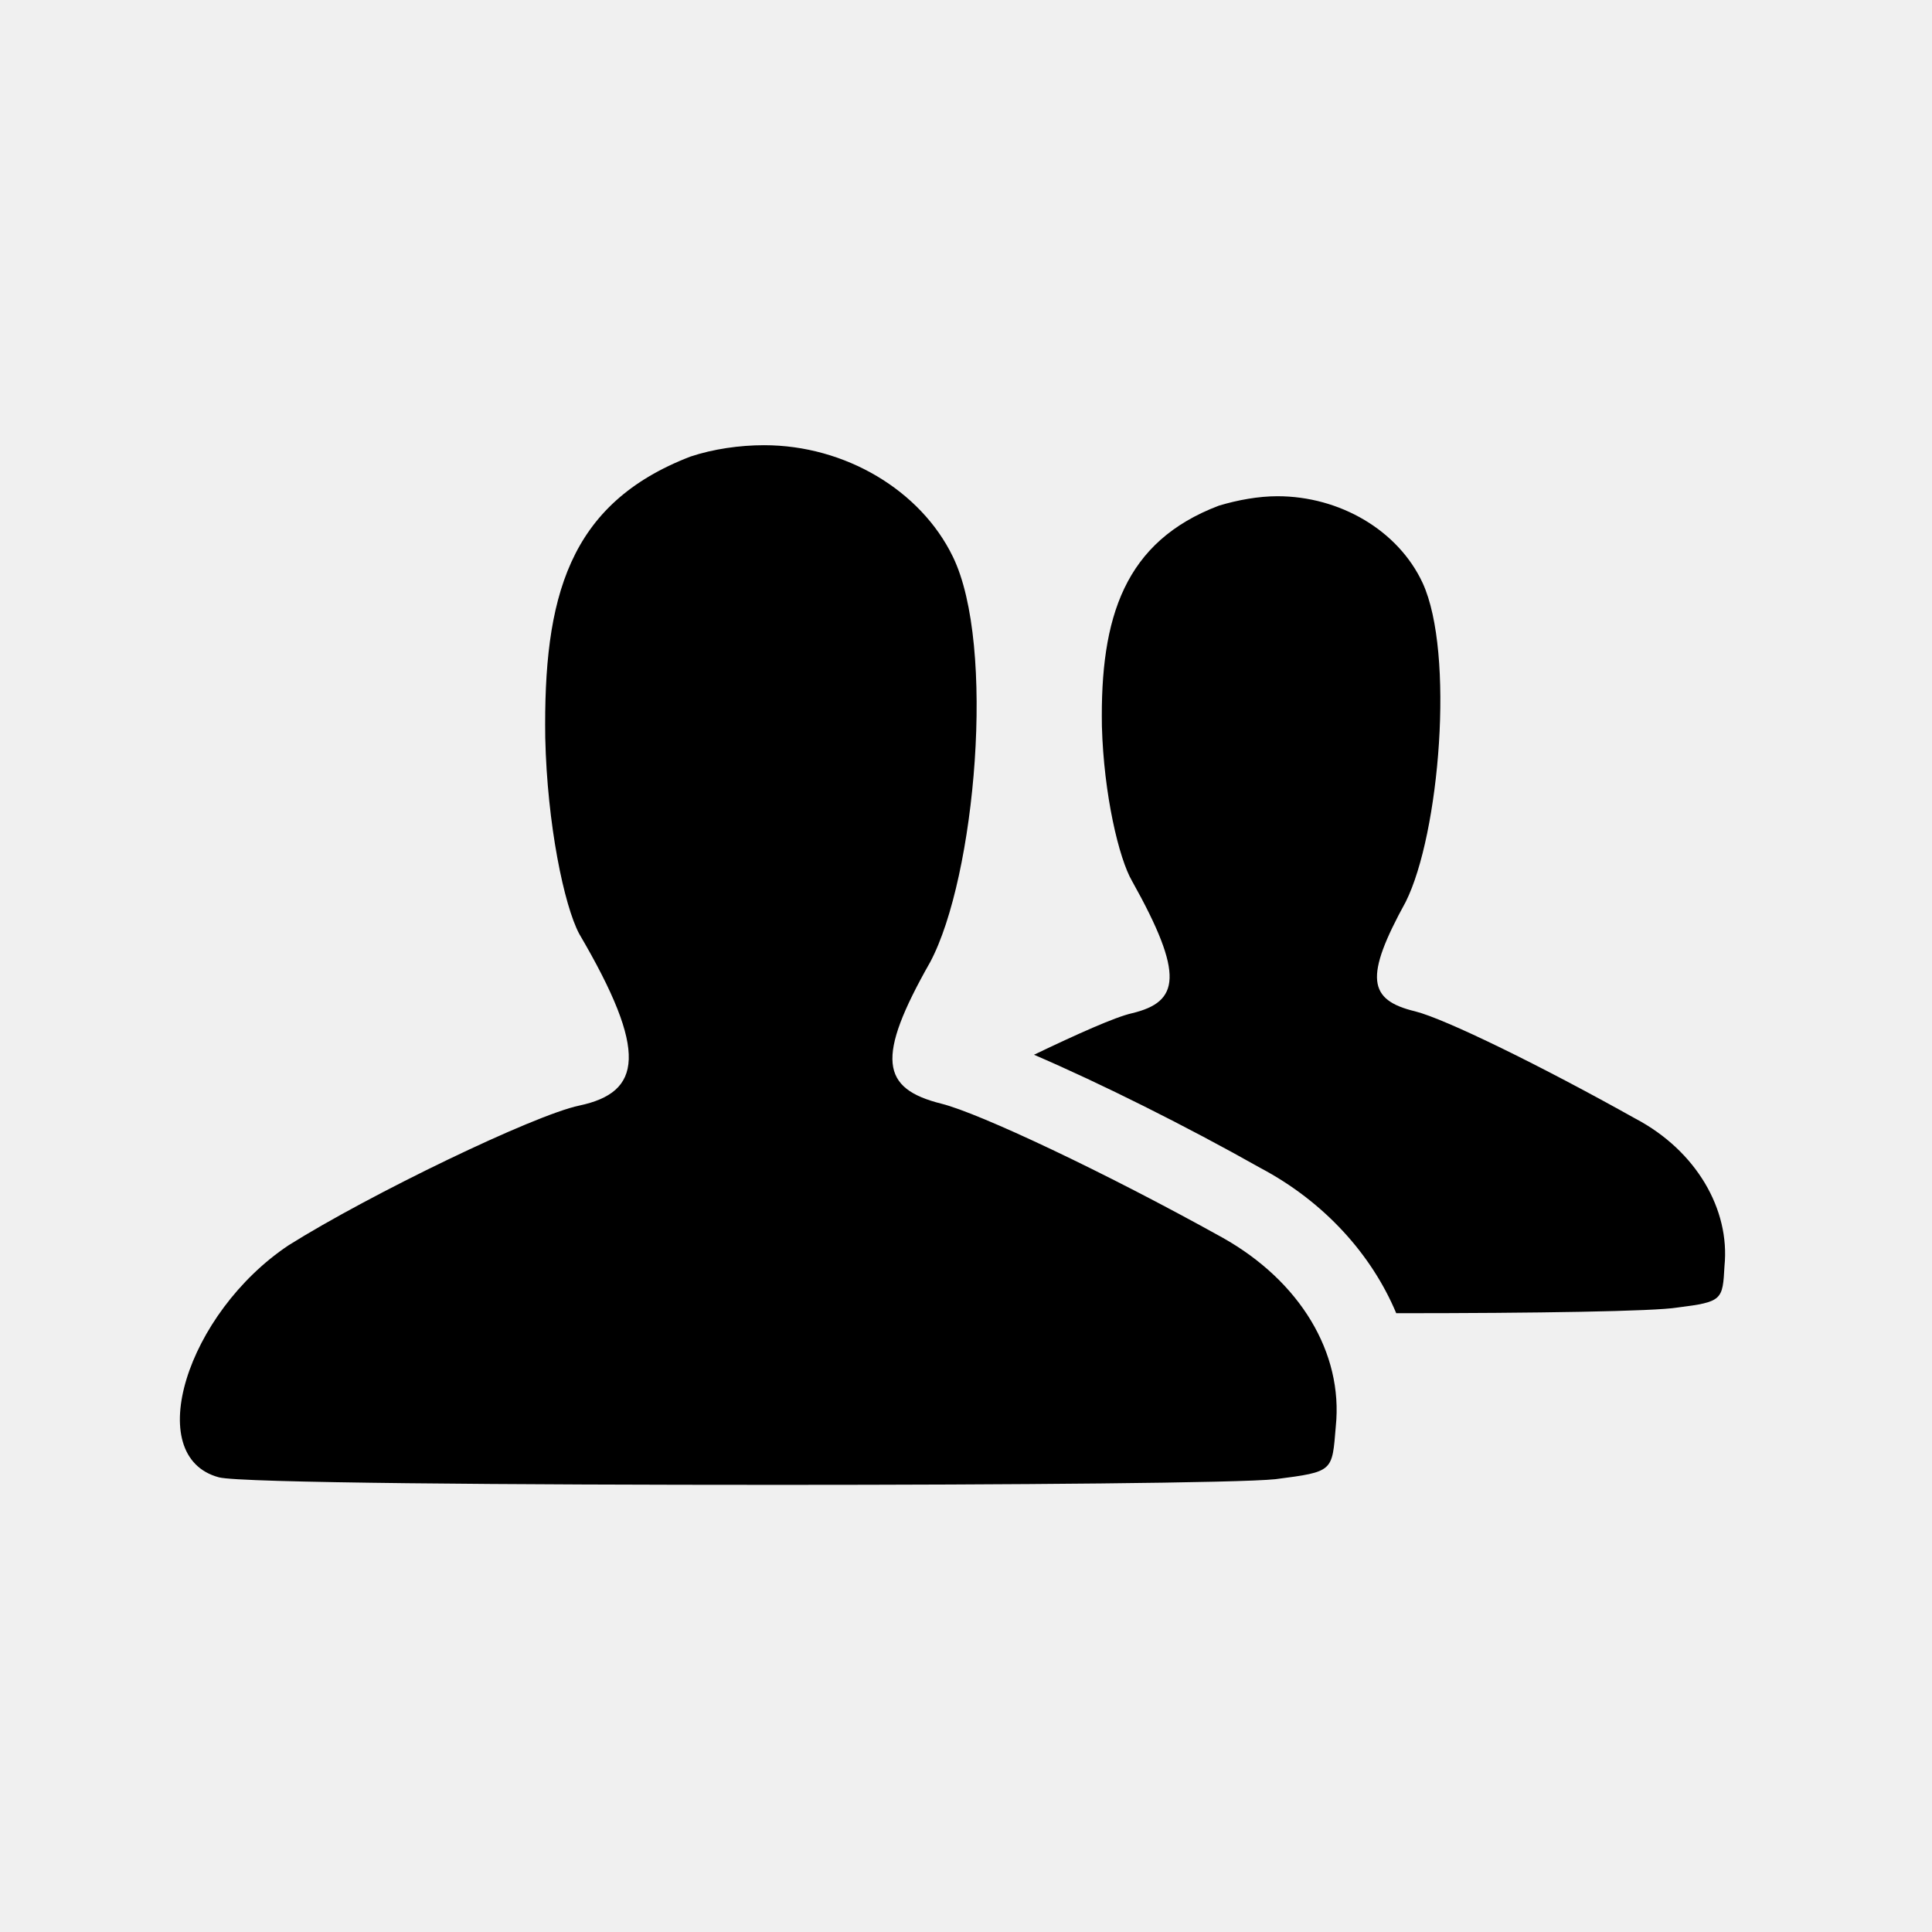
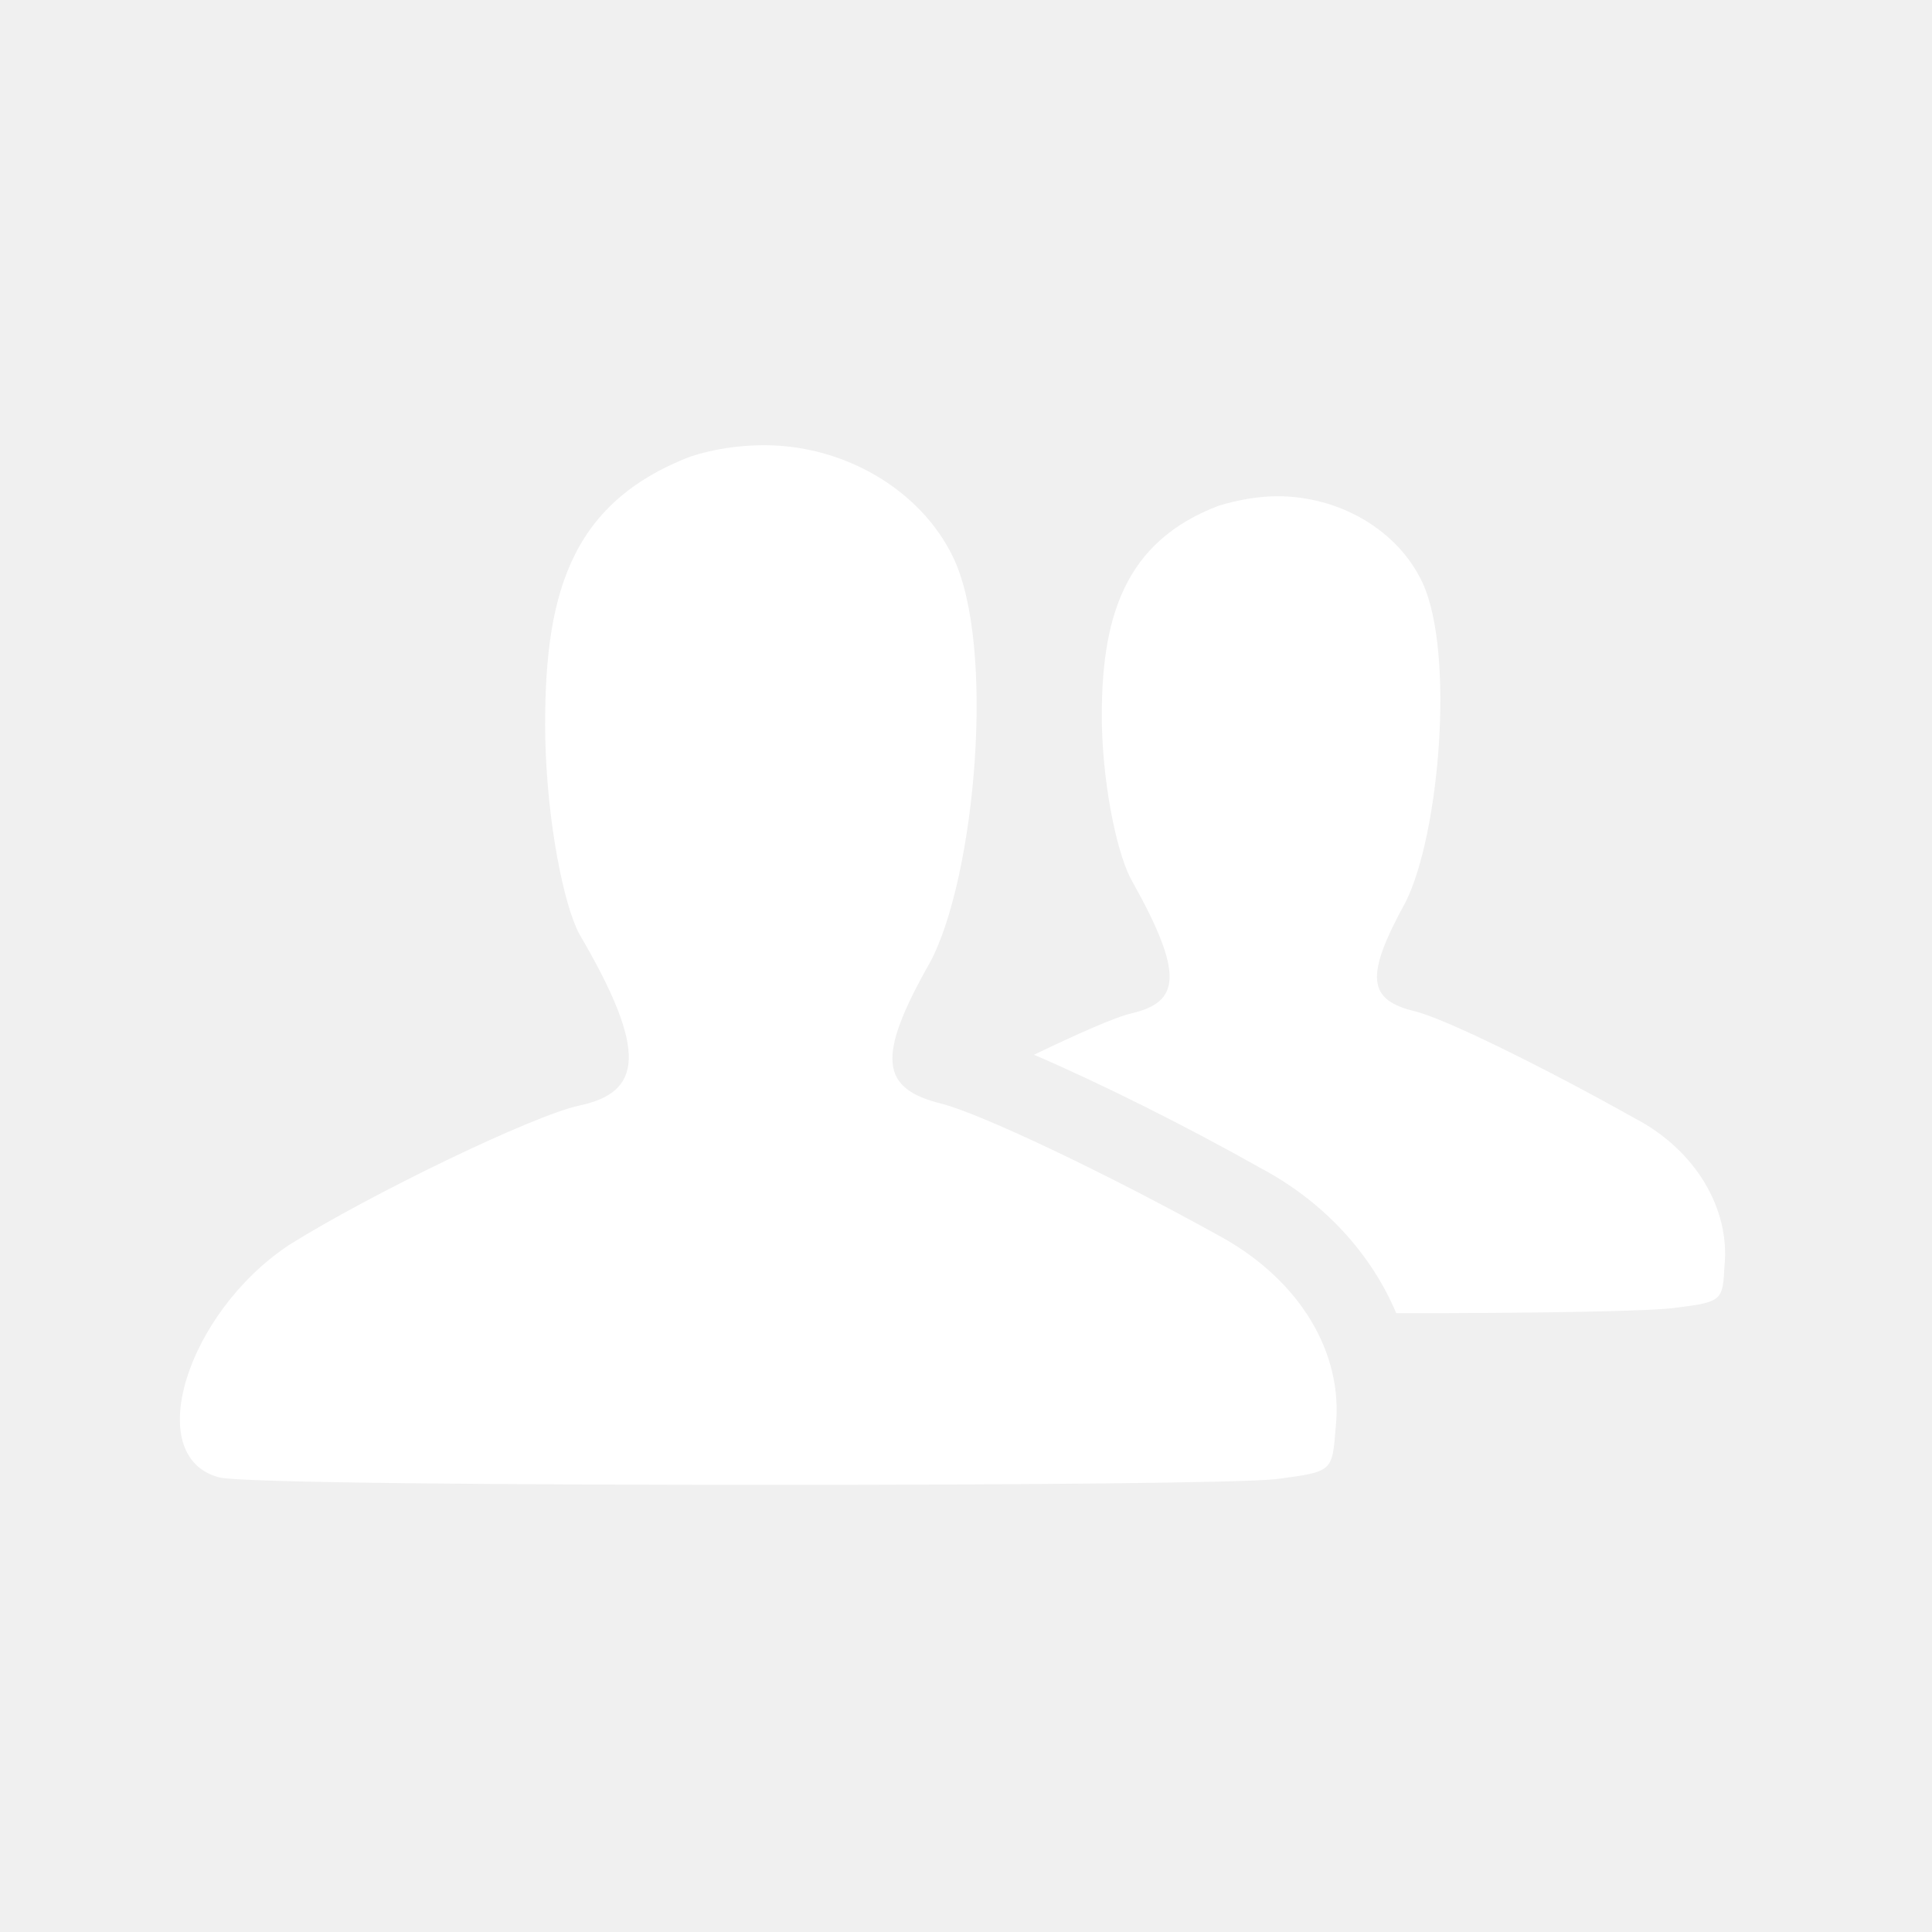
- <svg xmlns="http://www.w3.org/2000/svg" fill="#000000" width="800px" height="800px" viewBox="-3 0 32 32" version="1.1">
+ <svg xmlns="http://www.w3.org/2000/svg" fill="#fff" width="800px" height="800px" viewBox="-3 0 32 32" version="1.1">
  <path d="M17.25 20.5c1.281 0.719 2 1.906 1.875 3.125-0.063 0.75-0.031 0.75-1 0.875-0.594 0.063-4.375 0.094-8.219 0.094-4.375 0-8.938-0.031-9.281-0.125-1.281-0.344-0.531-2.719 1.156-3.844 1.344-0.844 4.063-2.156 4.813-2.313 1.031-0.219 1.156-0.875 0-2.844-0.25-0.469-0.531-1.813-0.563-3.25-0.031-2.313 0.375-3.875 2.406-4.656 0.375-0.125 0.813-0.188 1.219-0.188 1.344 0 2.594 0.75 3.125 1.844 0.719 1.469 0.375 5.313-0.375 6.719-0.906 1.594-0.813 2.094 0.188 2.344 0.625 0.156 2.688 1.125 4.656 2.219zM24.094 18.531c1 0.531 1.563 1.5 1.469 2.438-0.031 0.563-0.031 0.594-0.781 0.688-0.375 0.063-2.344 0.094-4.656 0.094-0.406-0.969-1.188-1.844-2.25-2.406-1.219-0.688-2.656-1.406-3.75-1.875 0.719-0.344 1.344-0.625 1.625-0.688 0.781-0.188 0.875-0.625 0-2.188-0.219-0.375-0.469-1.438-0.5-2.563-0.031-1.813 0.375-3.063 1.938-3.656 0.313-0.094 0.656-0.156 0.969-0.156 1.031 0 2 0.563 2.406 1.438 0.531 1.156 0.281 4.156-0.281 5.281-0.688 1.25-0.625 1.625 0.156 1.813 0.5 0.125 2.094 0.906 3.656 1.781z" />
</svg>
